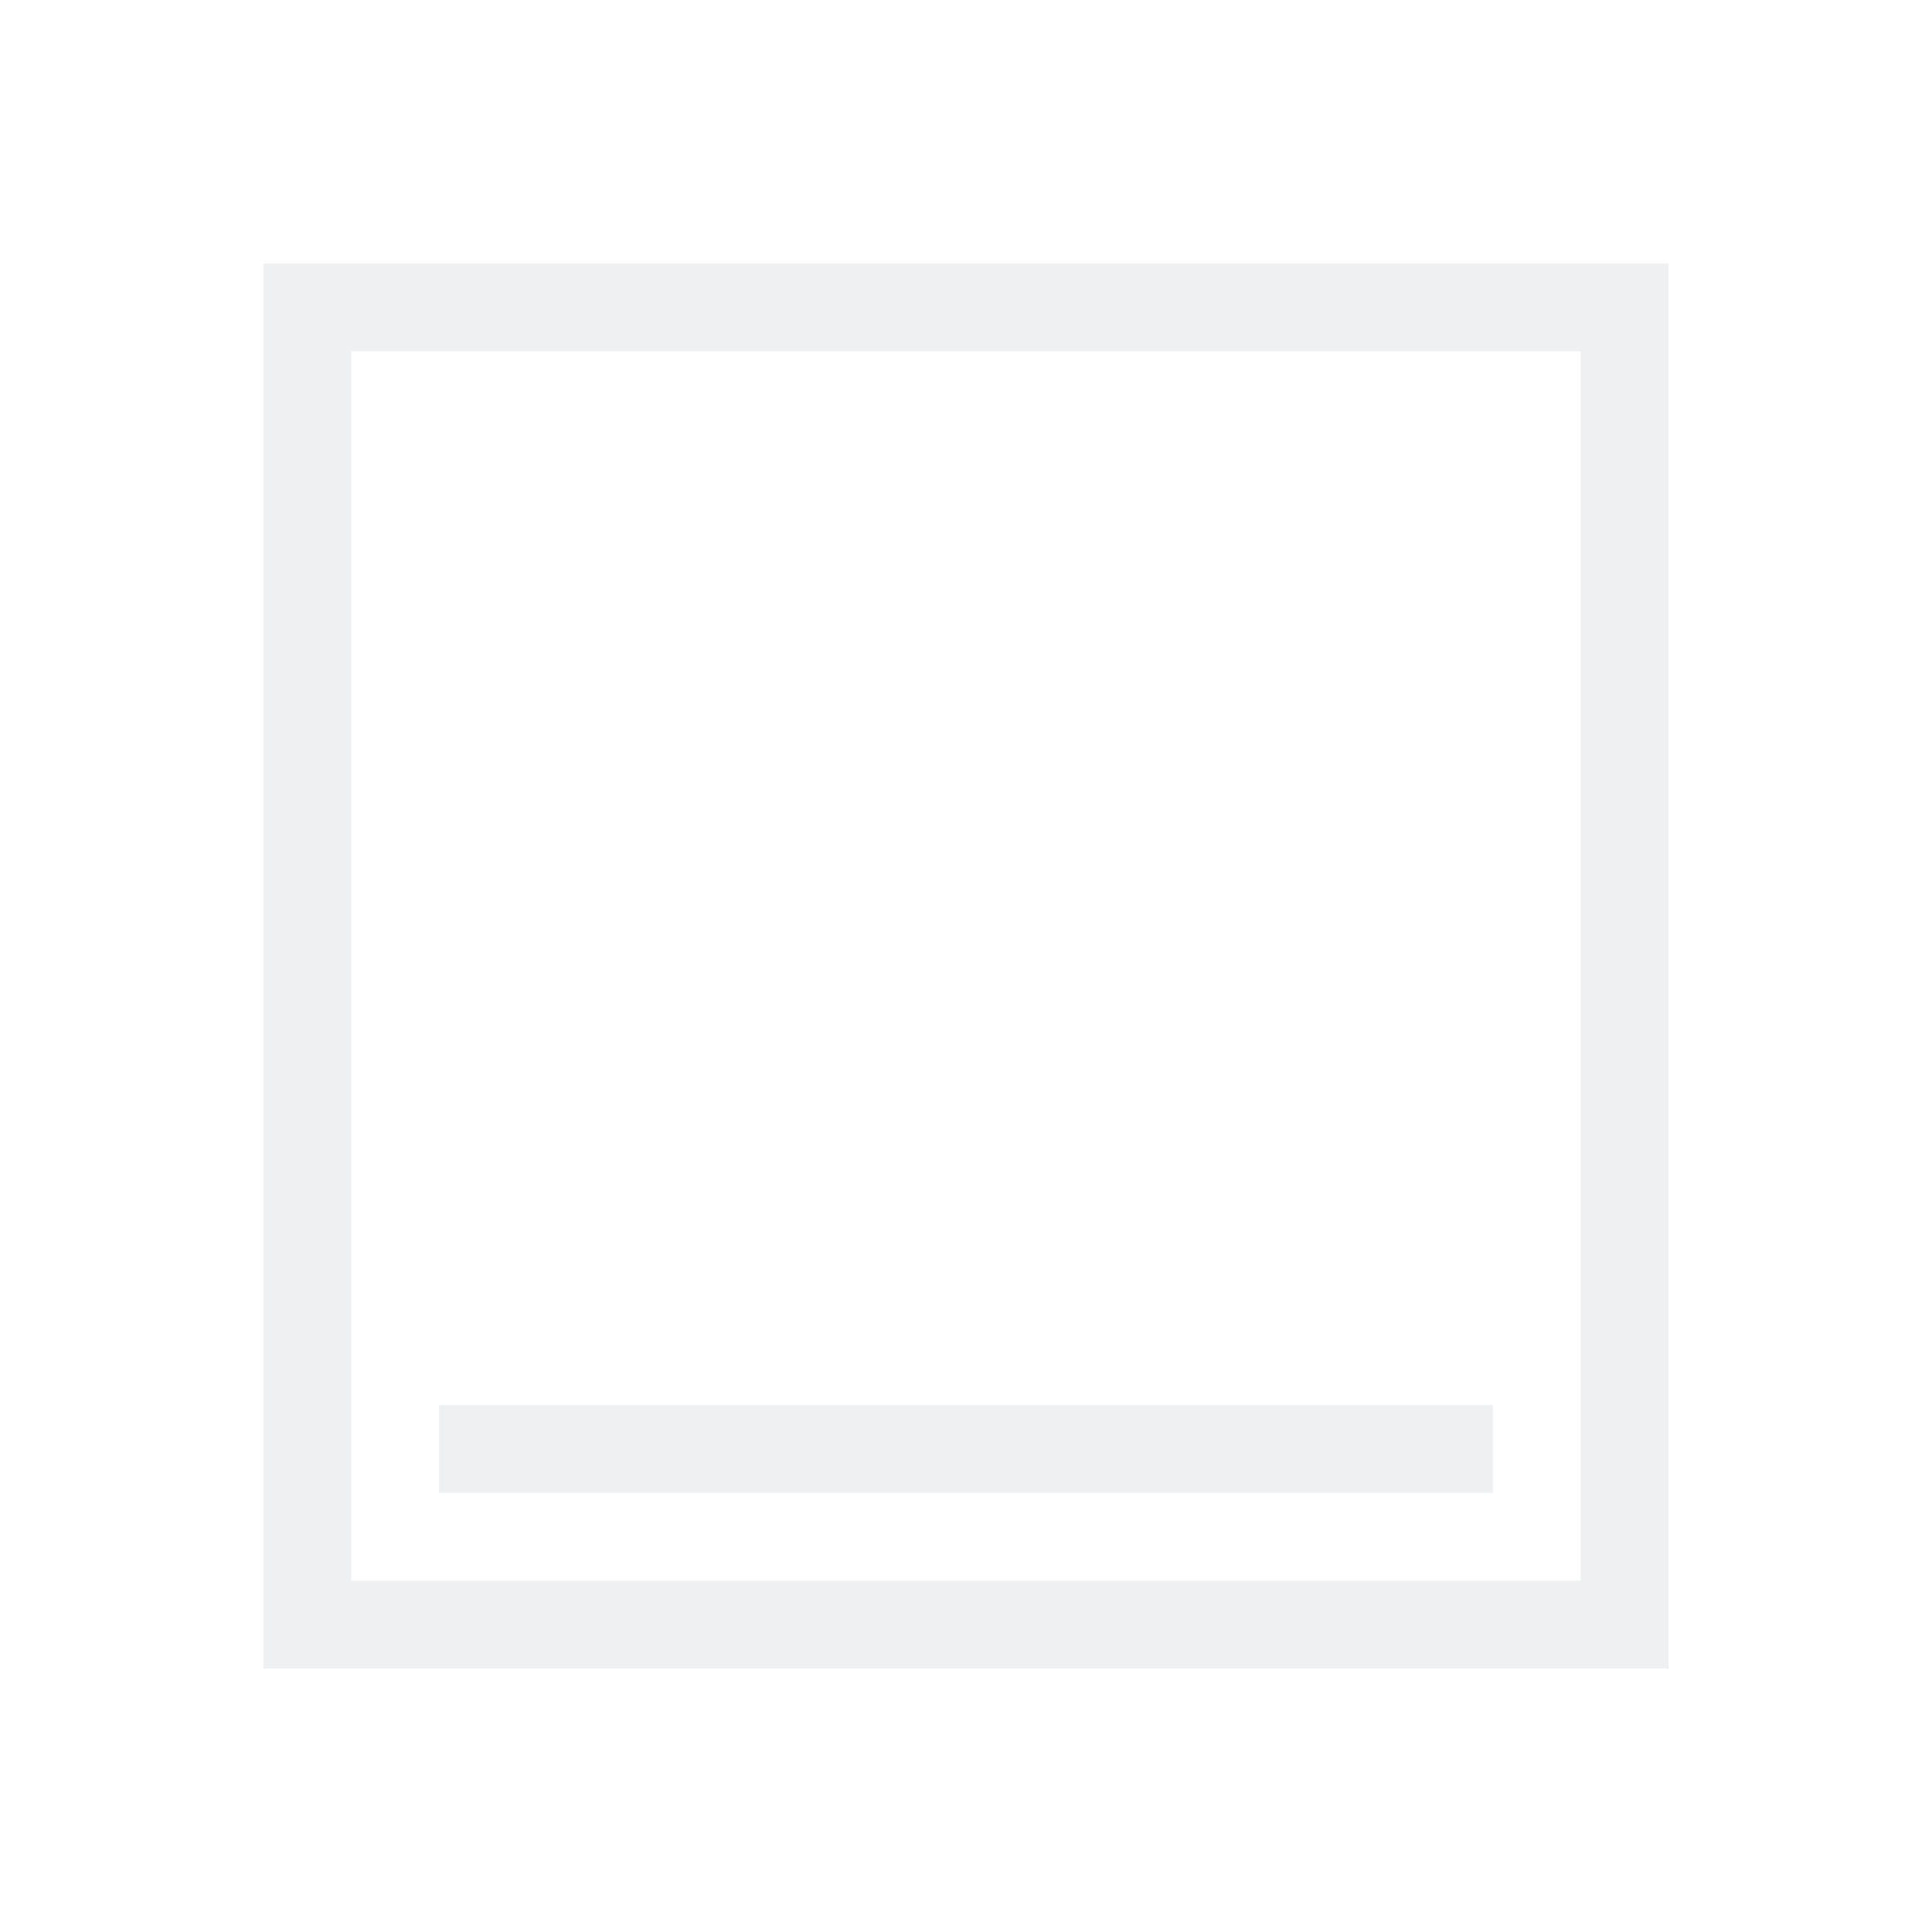
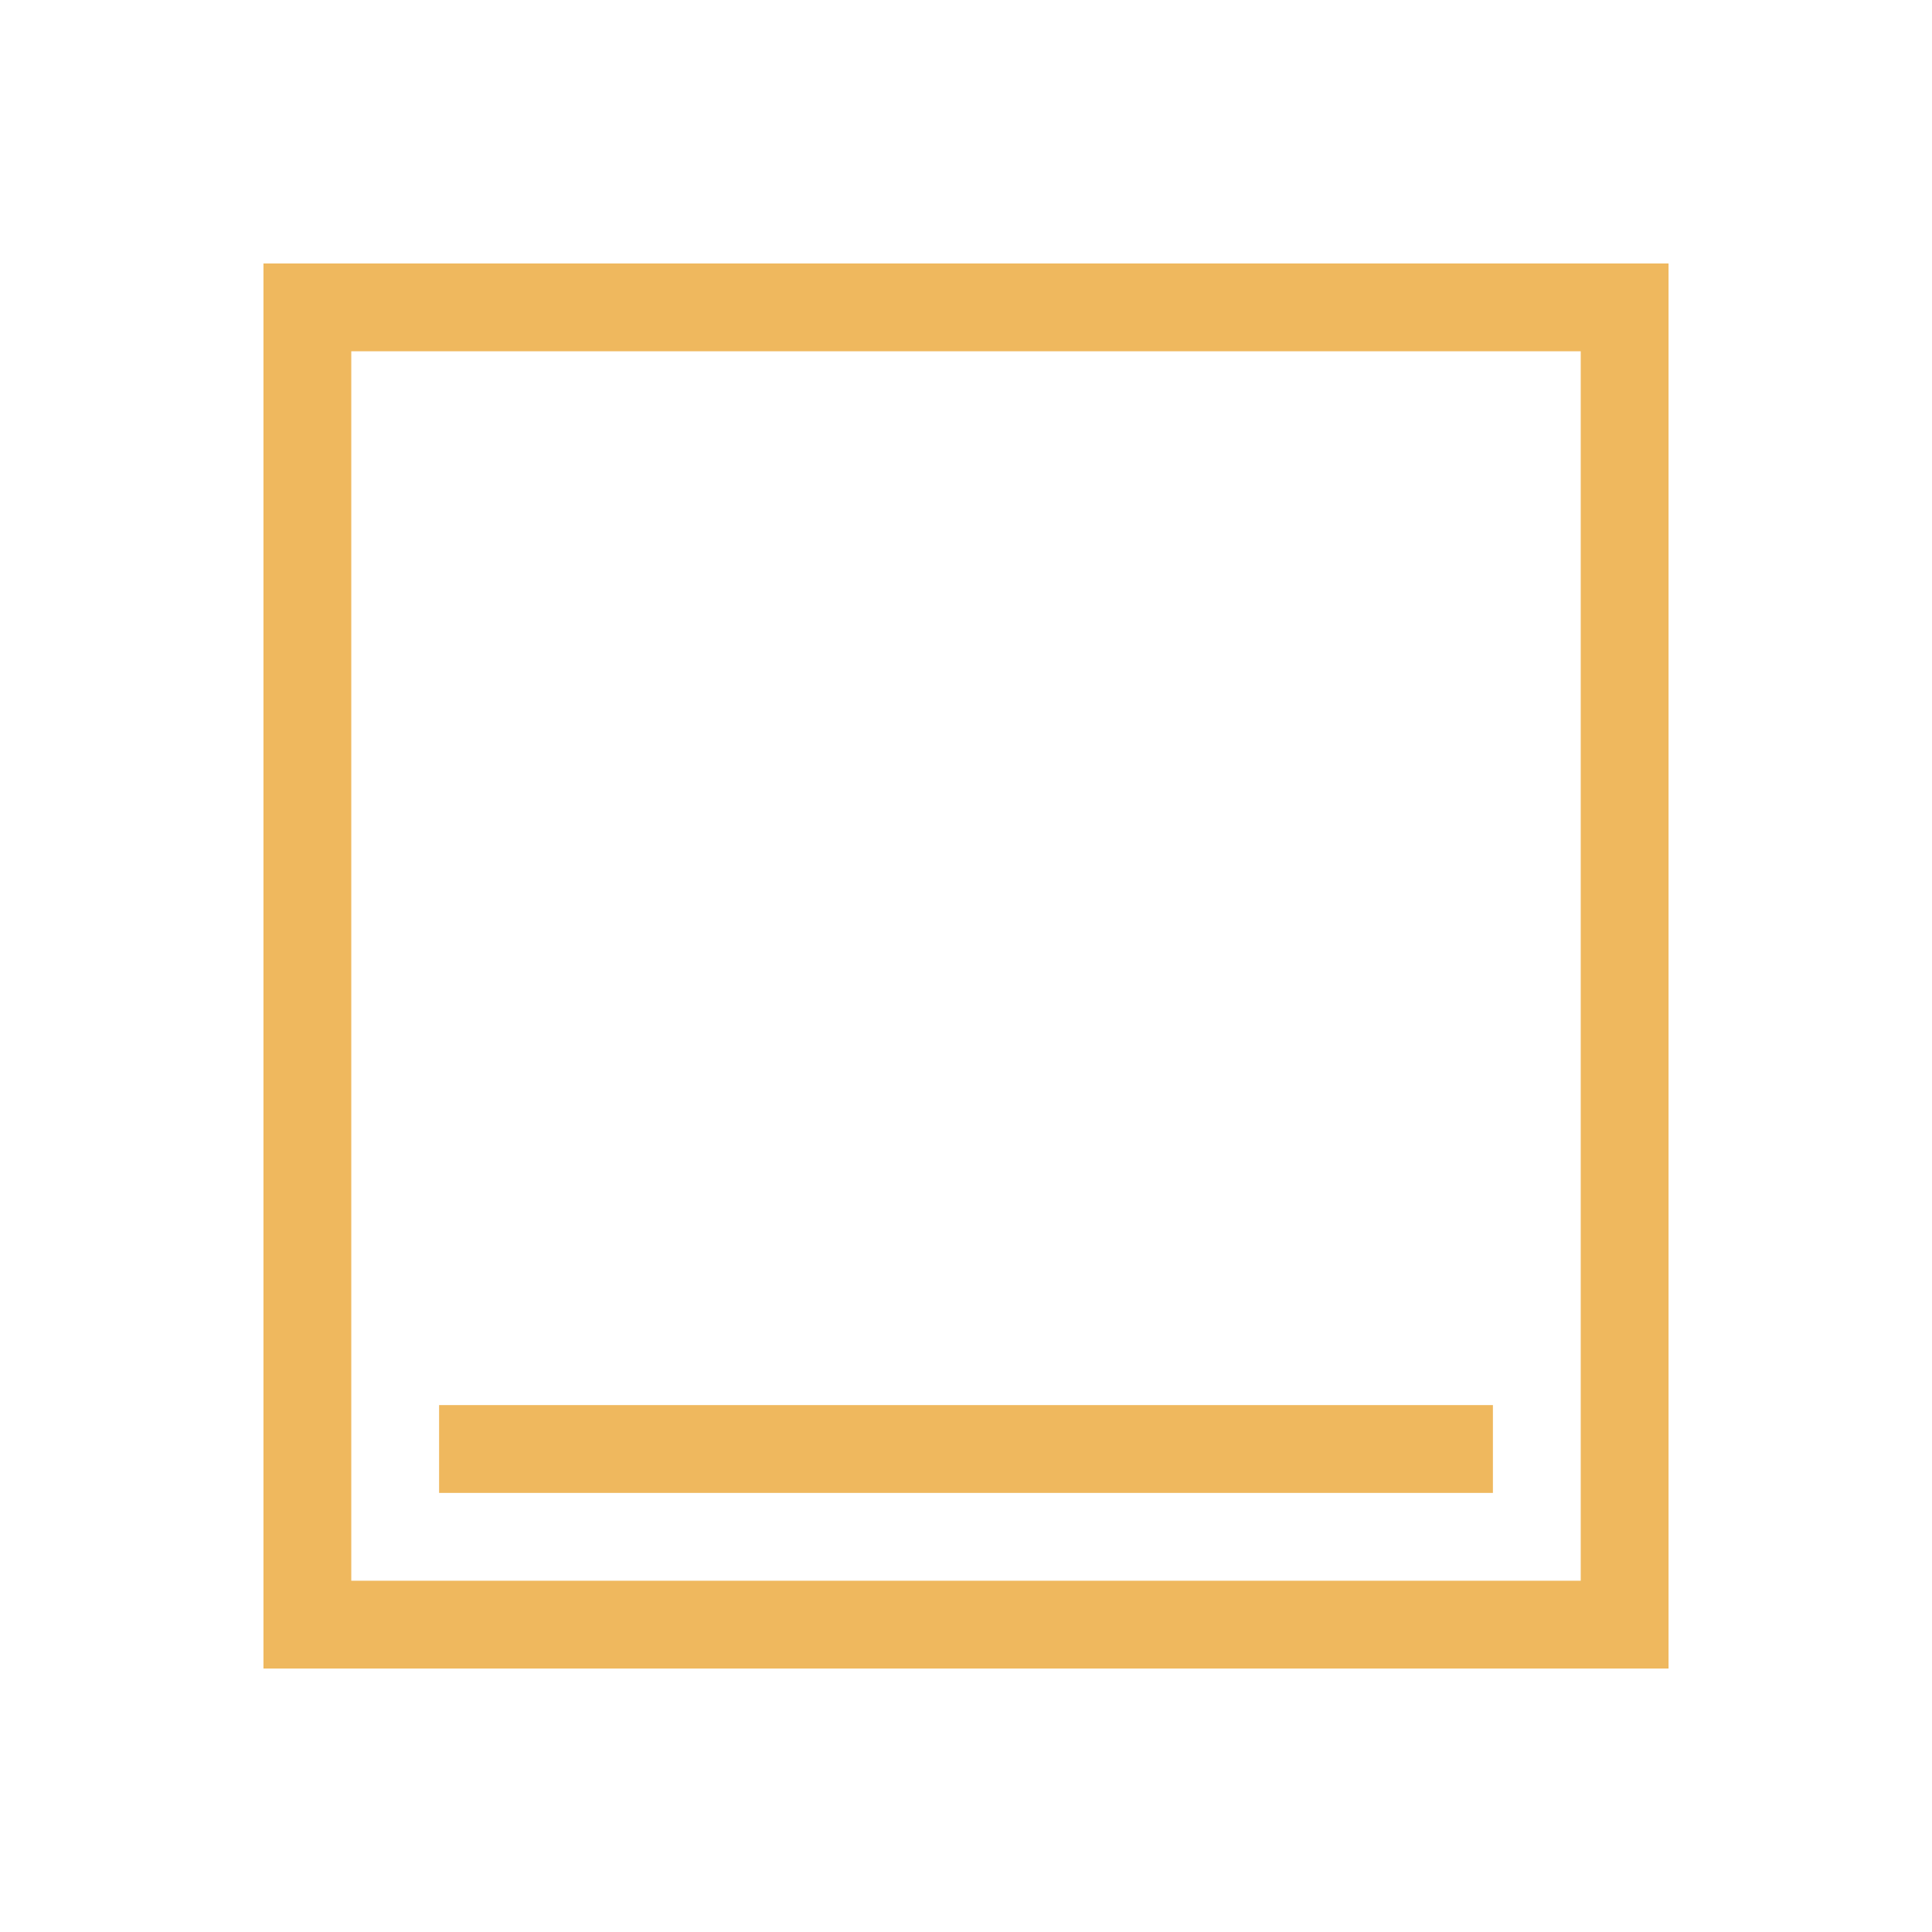
<svg xmlns="http://www.w3.org/2000/svg" viewBox="0 0 22 22">
  <defs id="defs3051">
    <style type="text/css" id="current-color-scheme">
      .ColorScheme-Text {
-         color:#eff0f1
+         color:#efb85e
      }
      </style>
  </defs>
  <path style="fill:currentColor;fill-opacity:1;stroke:none" d="M 3 3 L 3 19 L 19 19 L 19 3 L 3 3 z M 4 4 L 18 4 L 18 18 L 4 18 L 4 4 z M 5 16 L 5 17 L 17 17 L 17 16 L 5 16 z " class="ColorScheme-Text" />
</svg>
